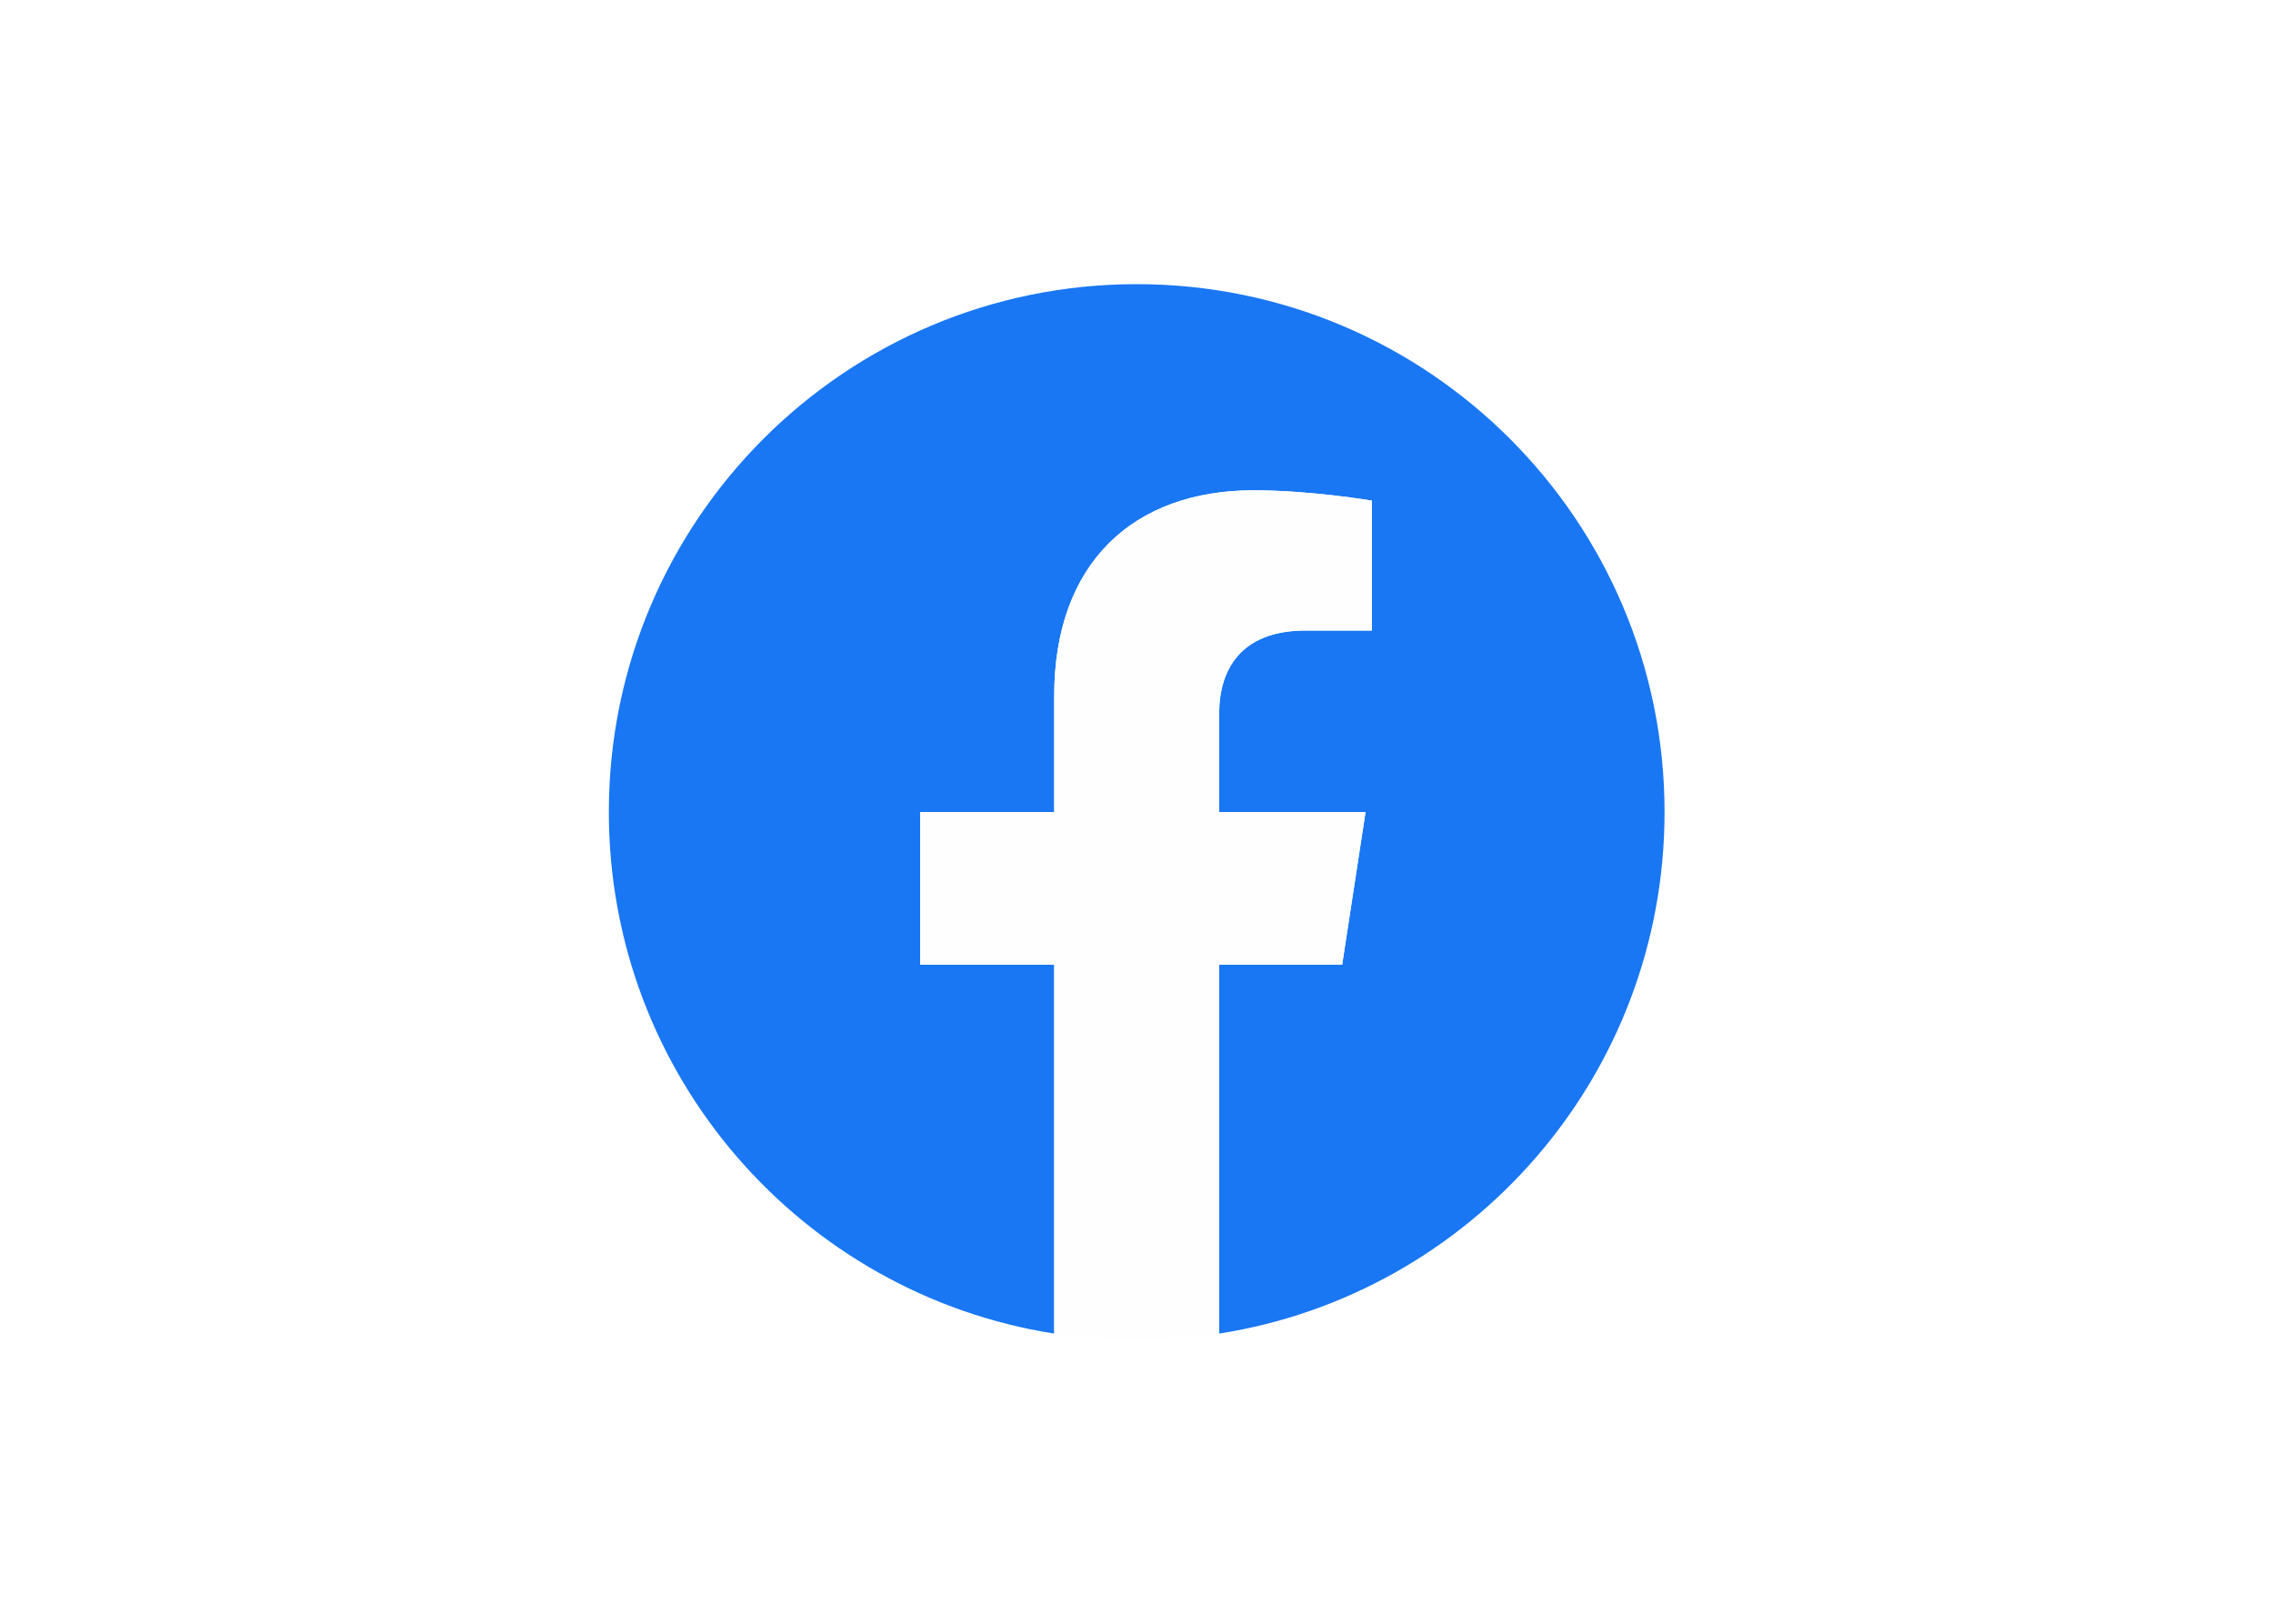
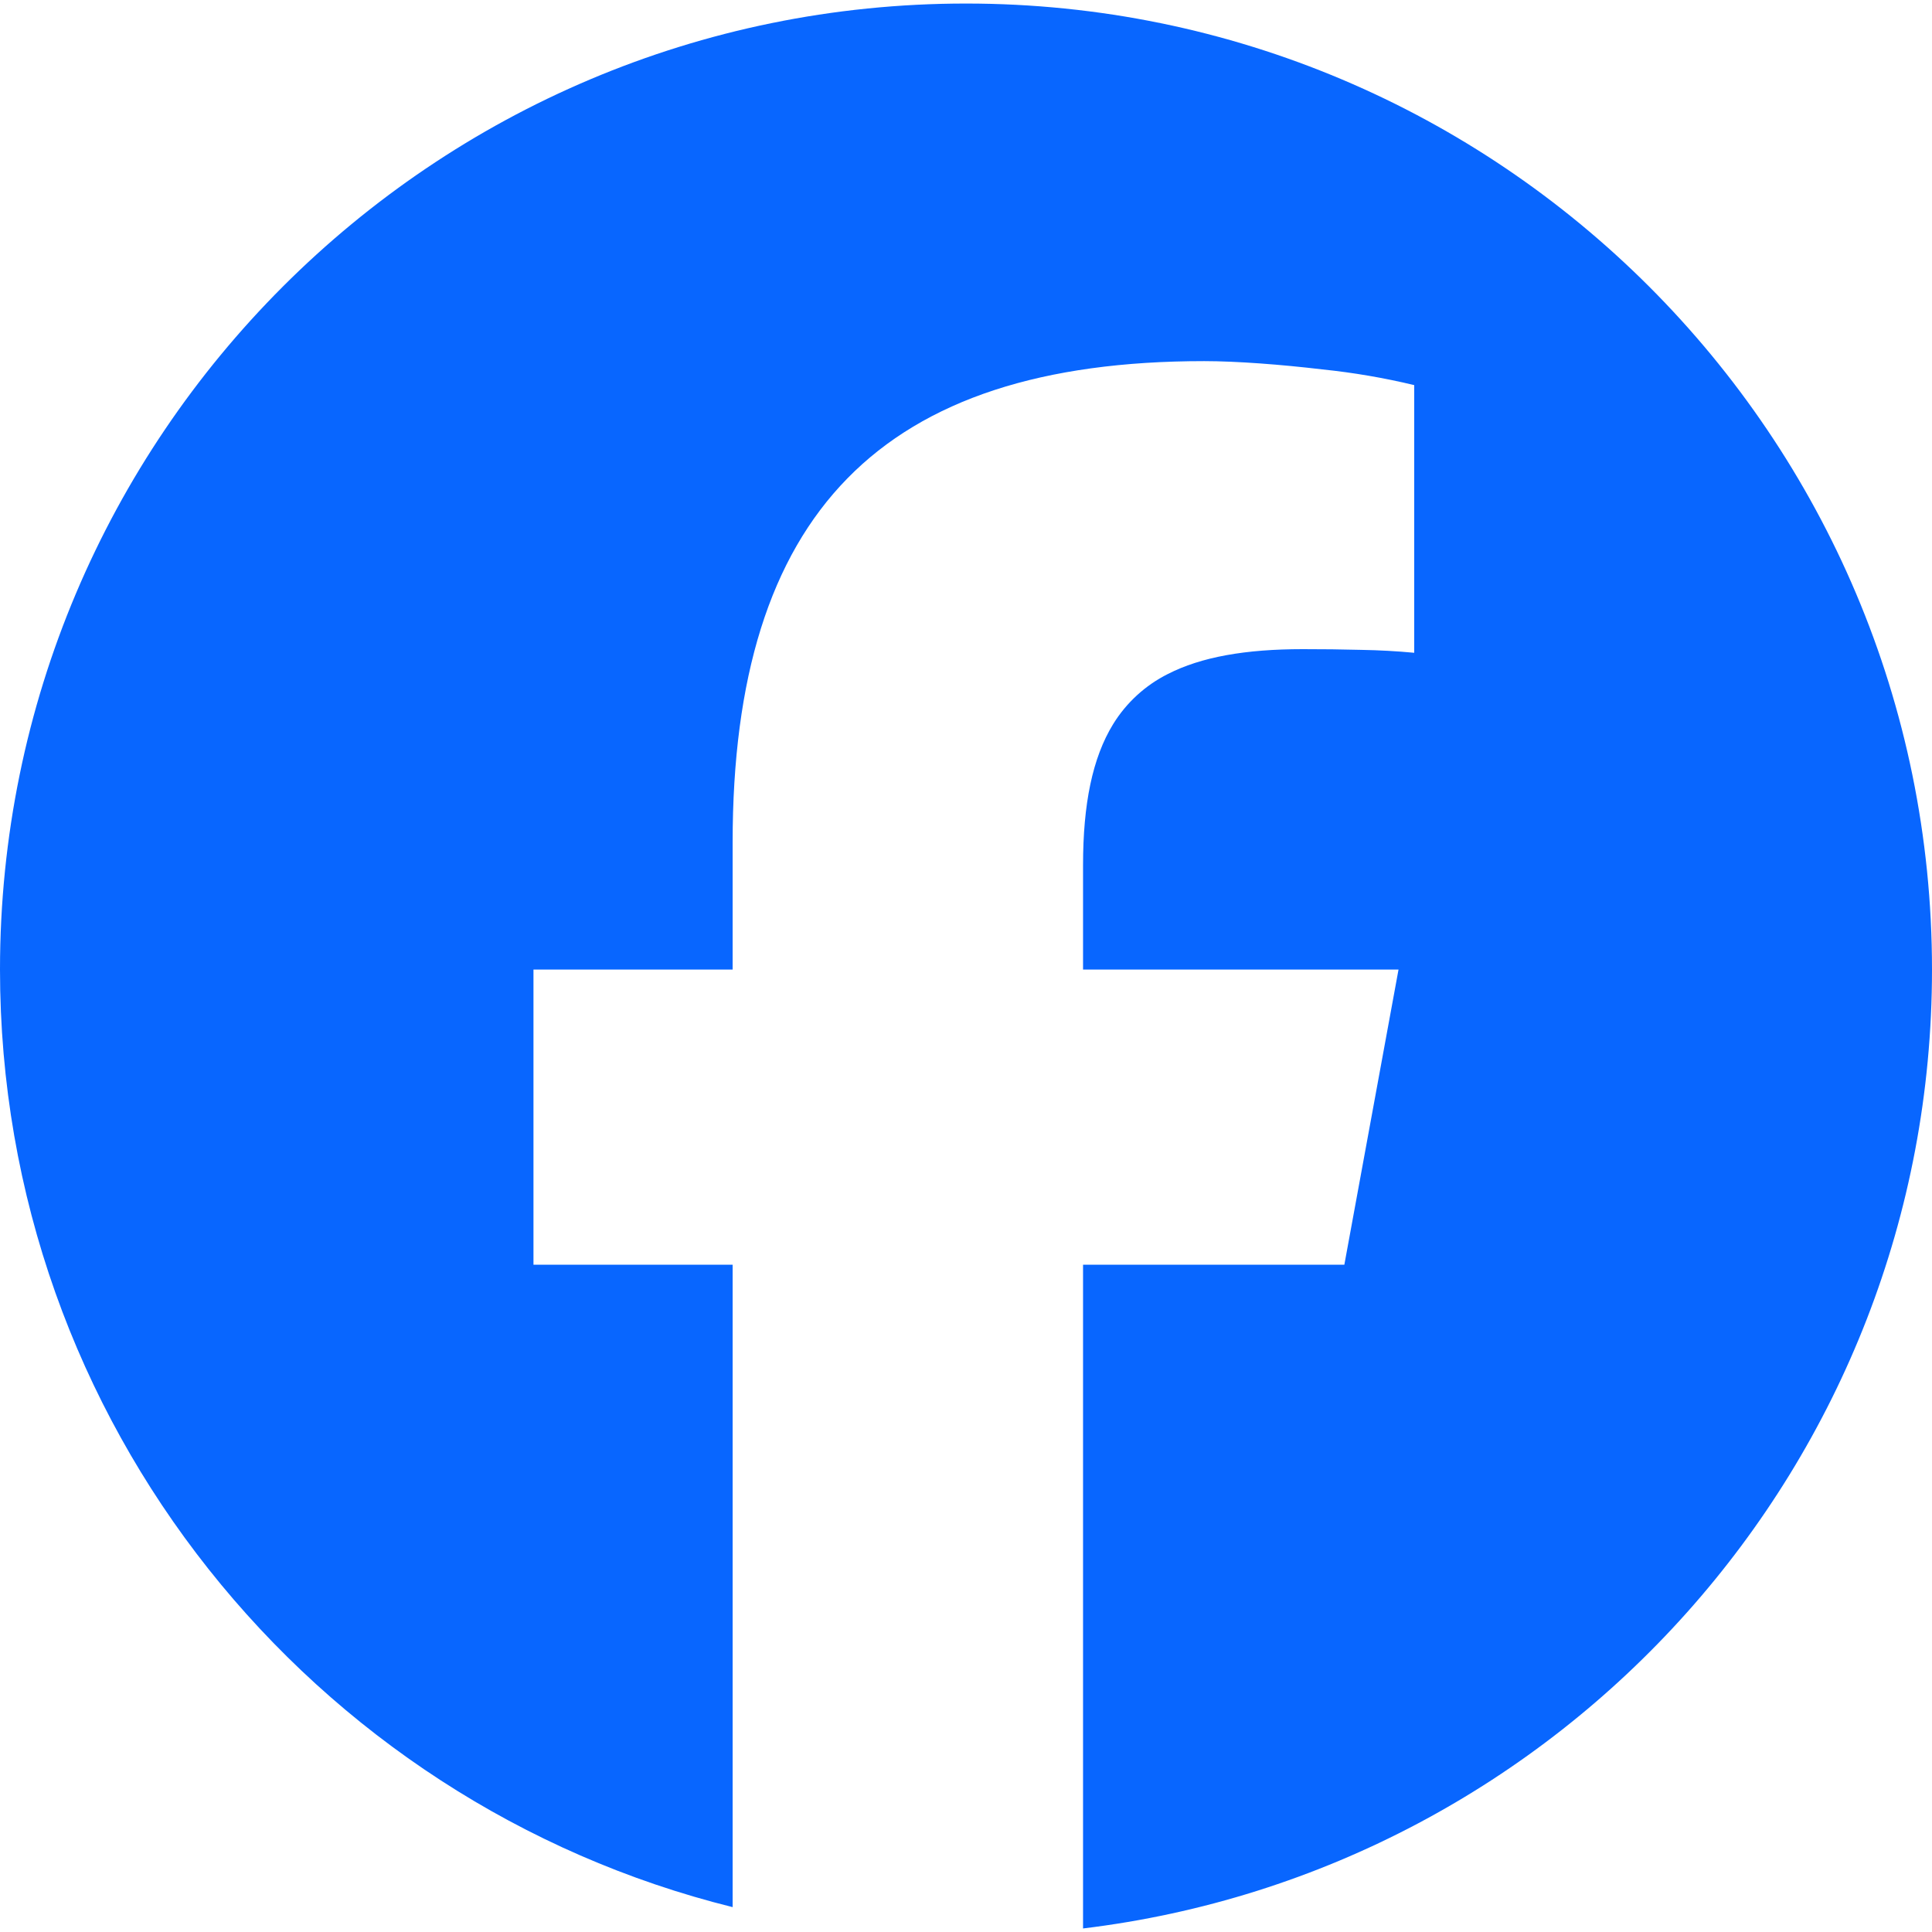
- <svg xmlns="http://www.w3.org/2000/svg" clip-rule="evenodd" fill-rule="evenodd" viewBox="0 0 560 400">
-   <path d="m410.096 200.048c0-71.818-58.23-130.048-130.048-130.048s-130.048 58.23-130.048 130.048c0 64.905 47.55 118.709 109.73 128.476v-90.875h-33.029v-37.601h33.029v-28.658c0-32.59 19.422-50.604 49.122-50.604 14.228 0 29.115 2.542 29.115 2.542v32.005h-16.405c-16.148 0-21.196 10.022-21.196 20.318v24.396h36.064l-5.761 37.601h-30.304v90.875c62.18-9.749 109.73-63.553 109.73-128.476z" fill="#1977f3" />
-   <path d="m330.67 237.648 5.761-37.601h-36.064v-24.396c0-10.278 5.029-20.318 21.196-20.318h16.405v-32.005s-14.886-2.542-29.115-2.542c-29.7 0-49.122 17.996-49.122 50.604v28.658h-33.029v37.601h33.029v90.875c6.62 1.041 13.405 1.572 20.318 1.572s13.698-.549 20.318-1.572v-90.875h30.304z" fill="#fefefe" />
+ <svg xmlns="http://www.w3.org/2000/svg" fill="#0866FF" role="img" viewBox="0 0 24 24">
+   <path d="M9.101 23.691v-7.98H6.627v-3.667h2.474v-1.58c0-4.085 1.848-5.978 5.858-5.978.401 0 .955.042 1.468.103a8.68 8.68 0 0 1 1.141.195v3.325a8.623 8.623 0 0 0-.653-.036 26.805 26.805 0 0 0-.733-.009c-.707 0-1.259.096-1.675.309a1.686 1.686 0 0 0-.679.622c-.258.42-.374.995-.374 1.752v1.297h3.919l-.386 2.103-.287 1.564h-3.246v8.245C19.396 23.238 24 18.179 24 12.044c0-6.627-5.373-12-12-12s-12 5.373-12 12c0 5.628 3.874 10.35 9.101 11.647Z" />
</svg>
